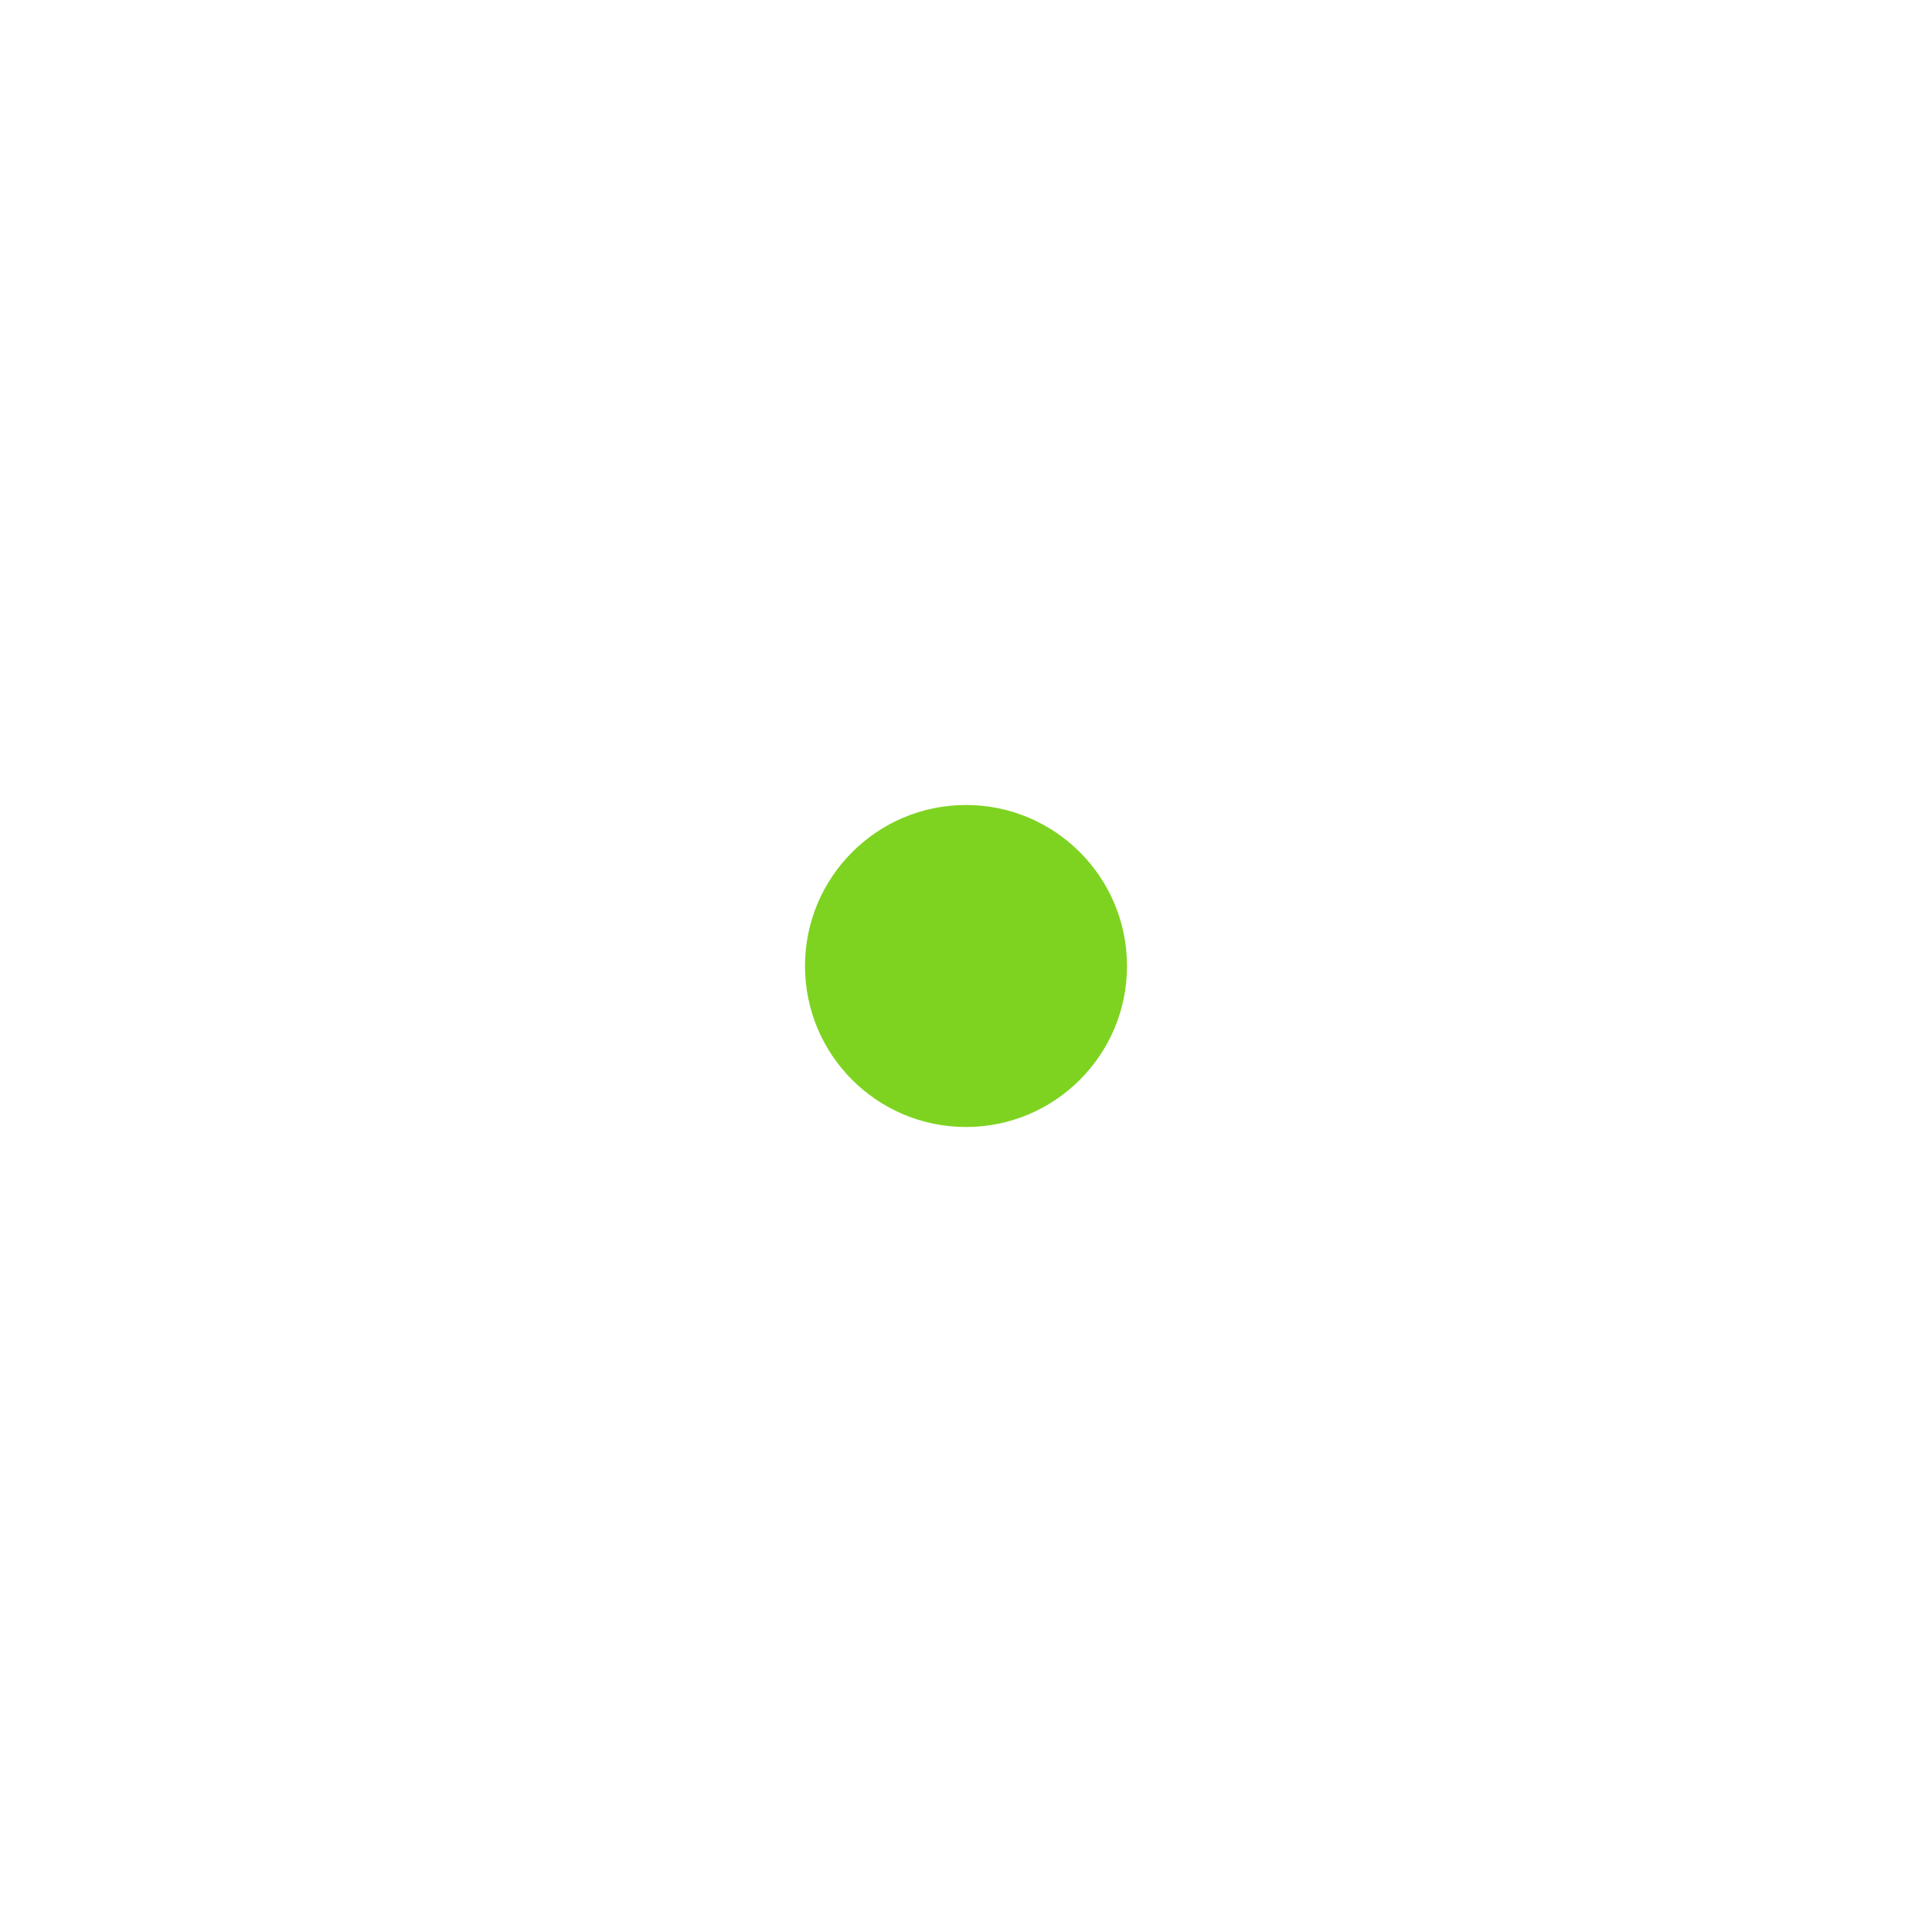
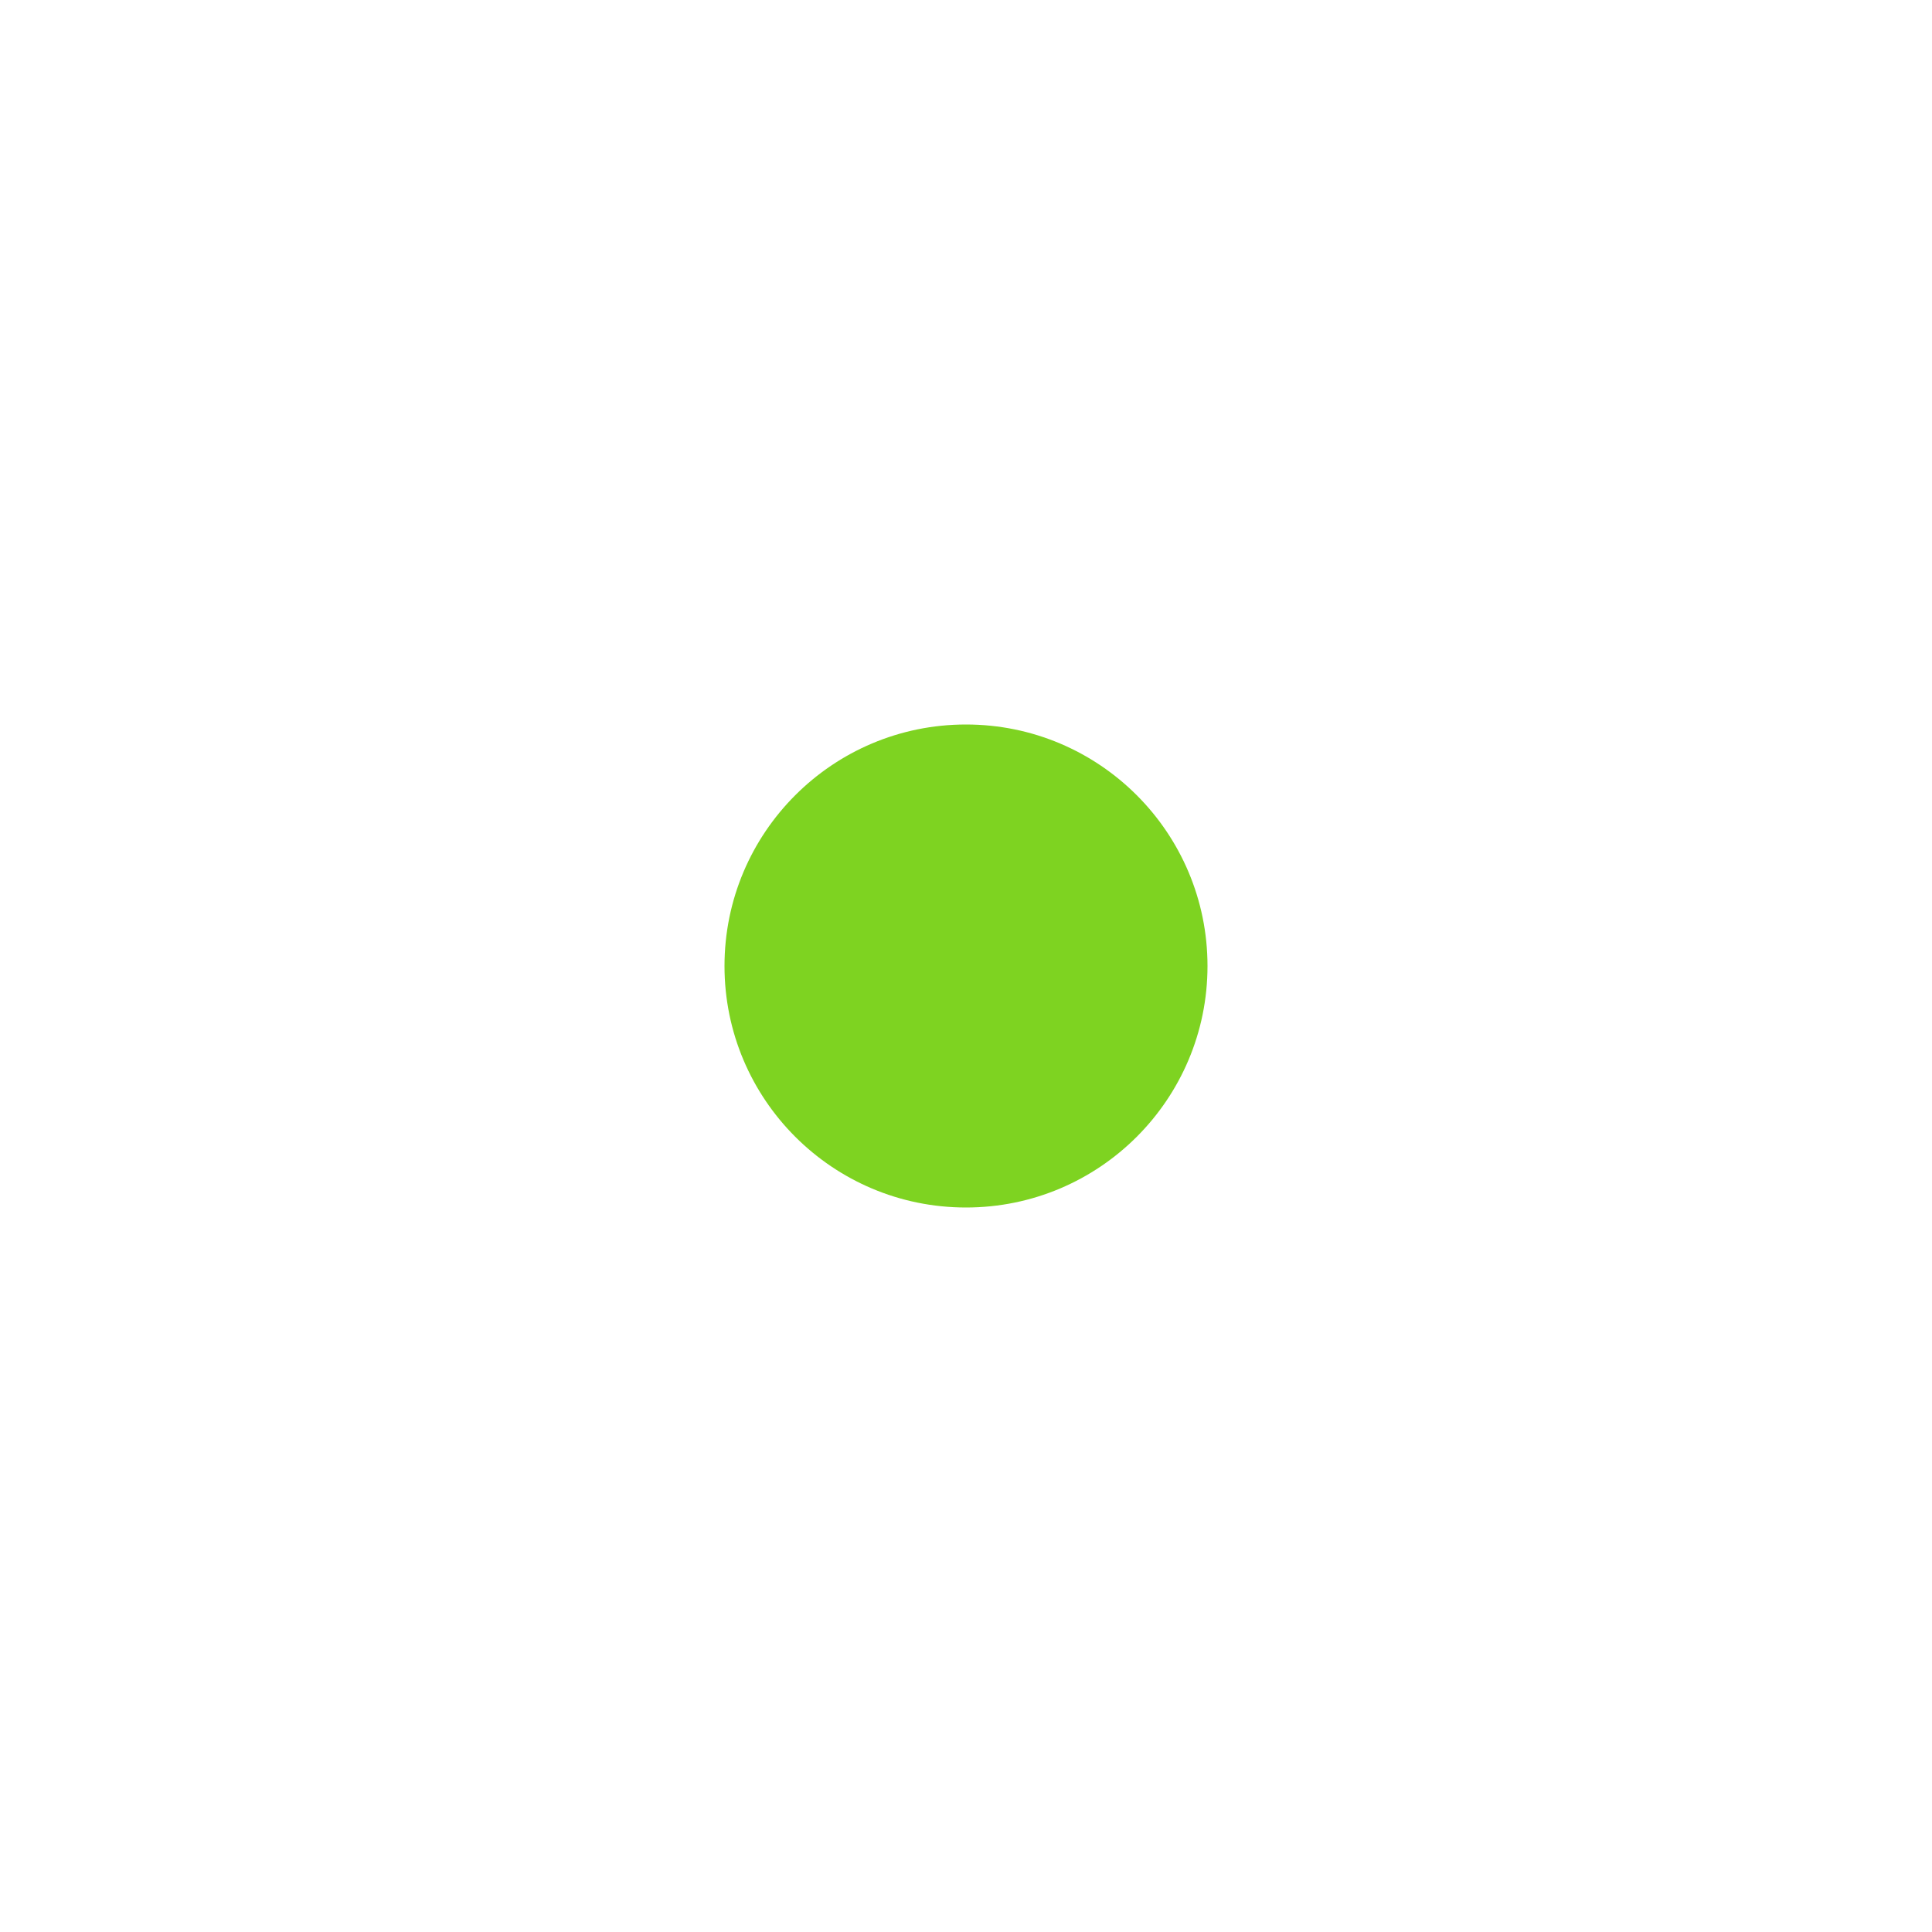
<svg xmlns="http://www.w3.org/2000/svg" width="24px" height="24px" viewBox="0 0 24 24" version="1.1">
  <defs />
  <g id="Page-1" stroke="none" stroke-width="1" fill="none" fill-rule="evenodd">
    <g id="ic_selected" fill="#7ED321">
-       <circle id="Oval" cx="12" cy="12" r="2" />
+       <circle id="Oval" cx="12" cy="12" r="3" />
    </g>
  </g>
</svg>
